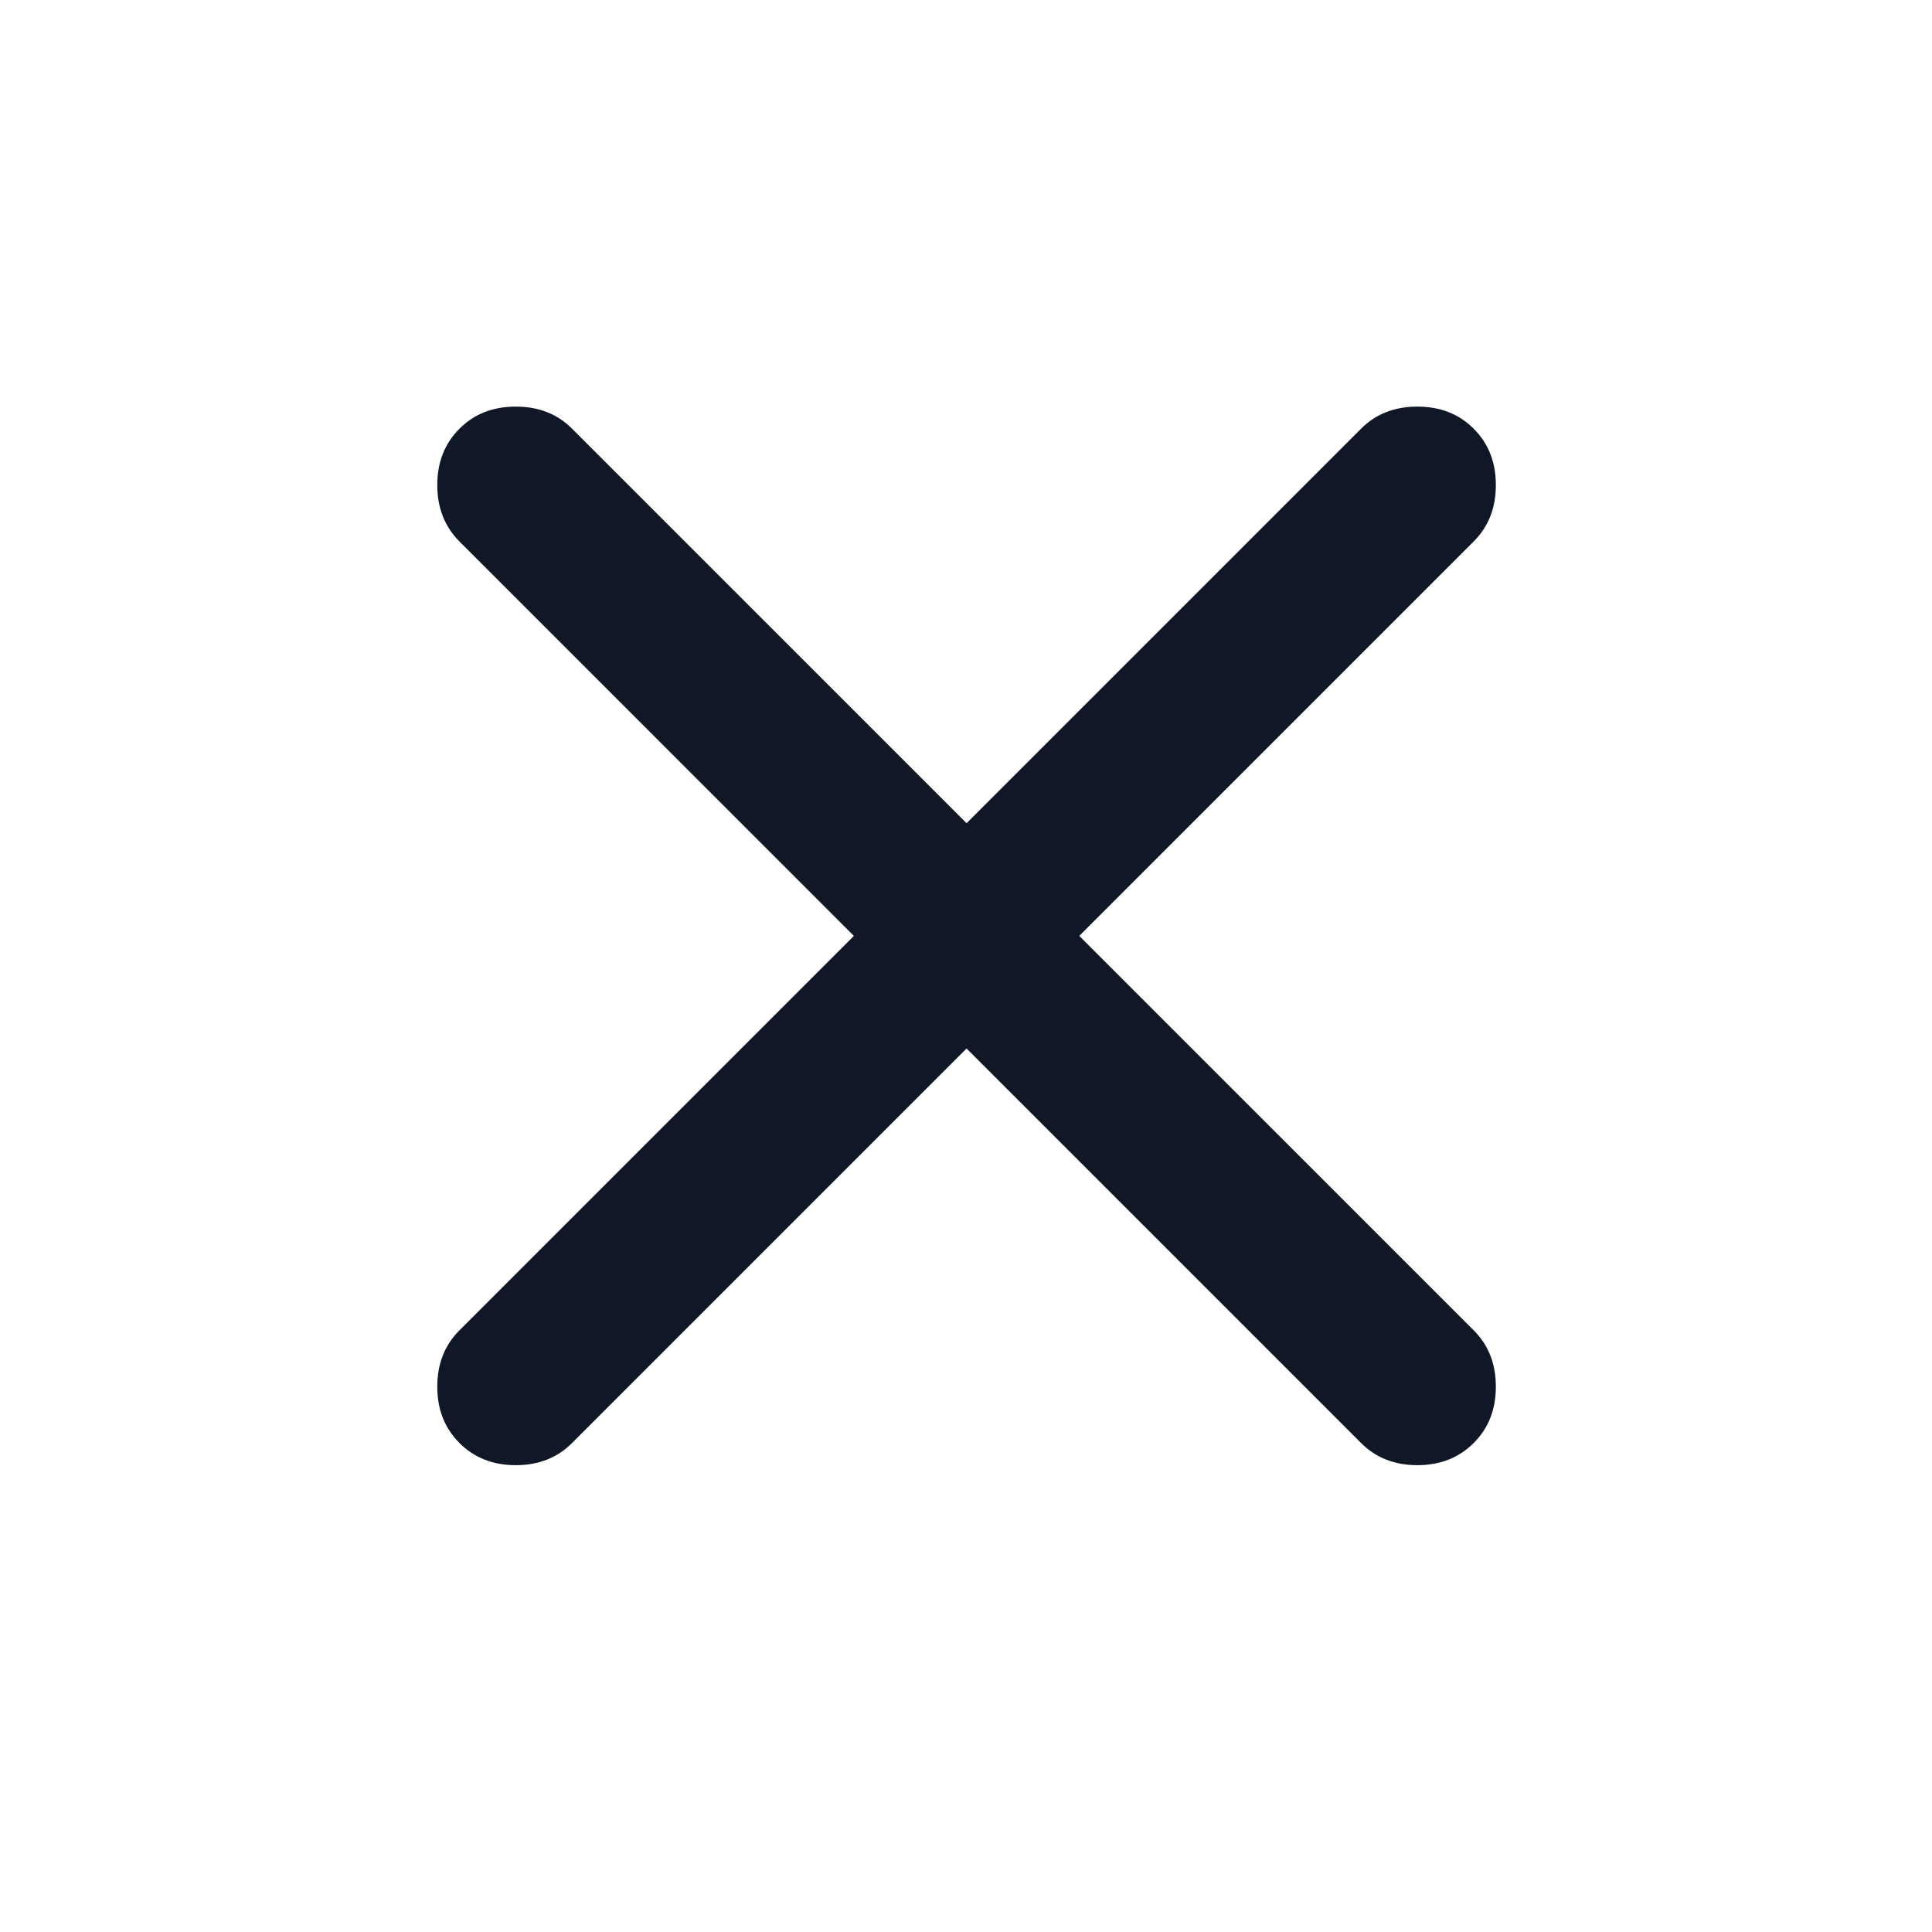
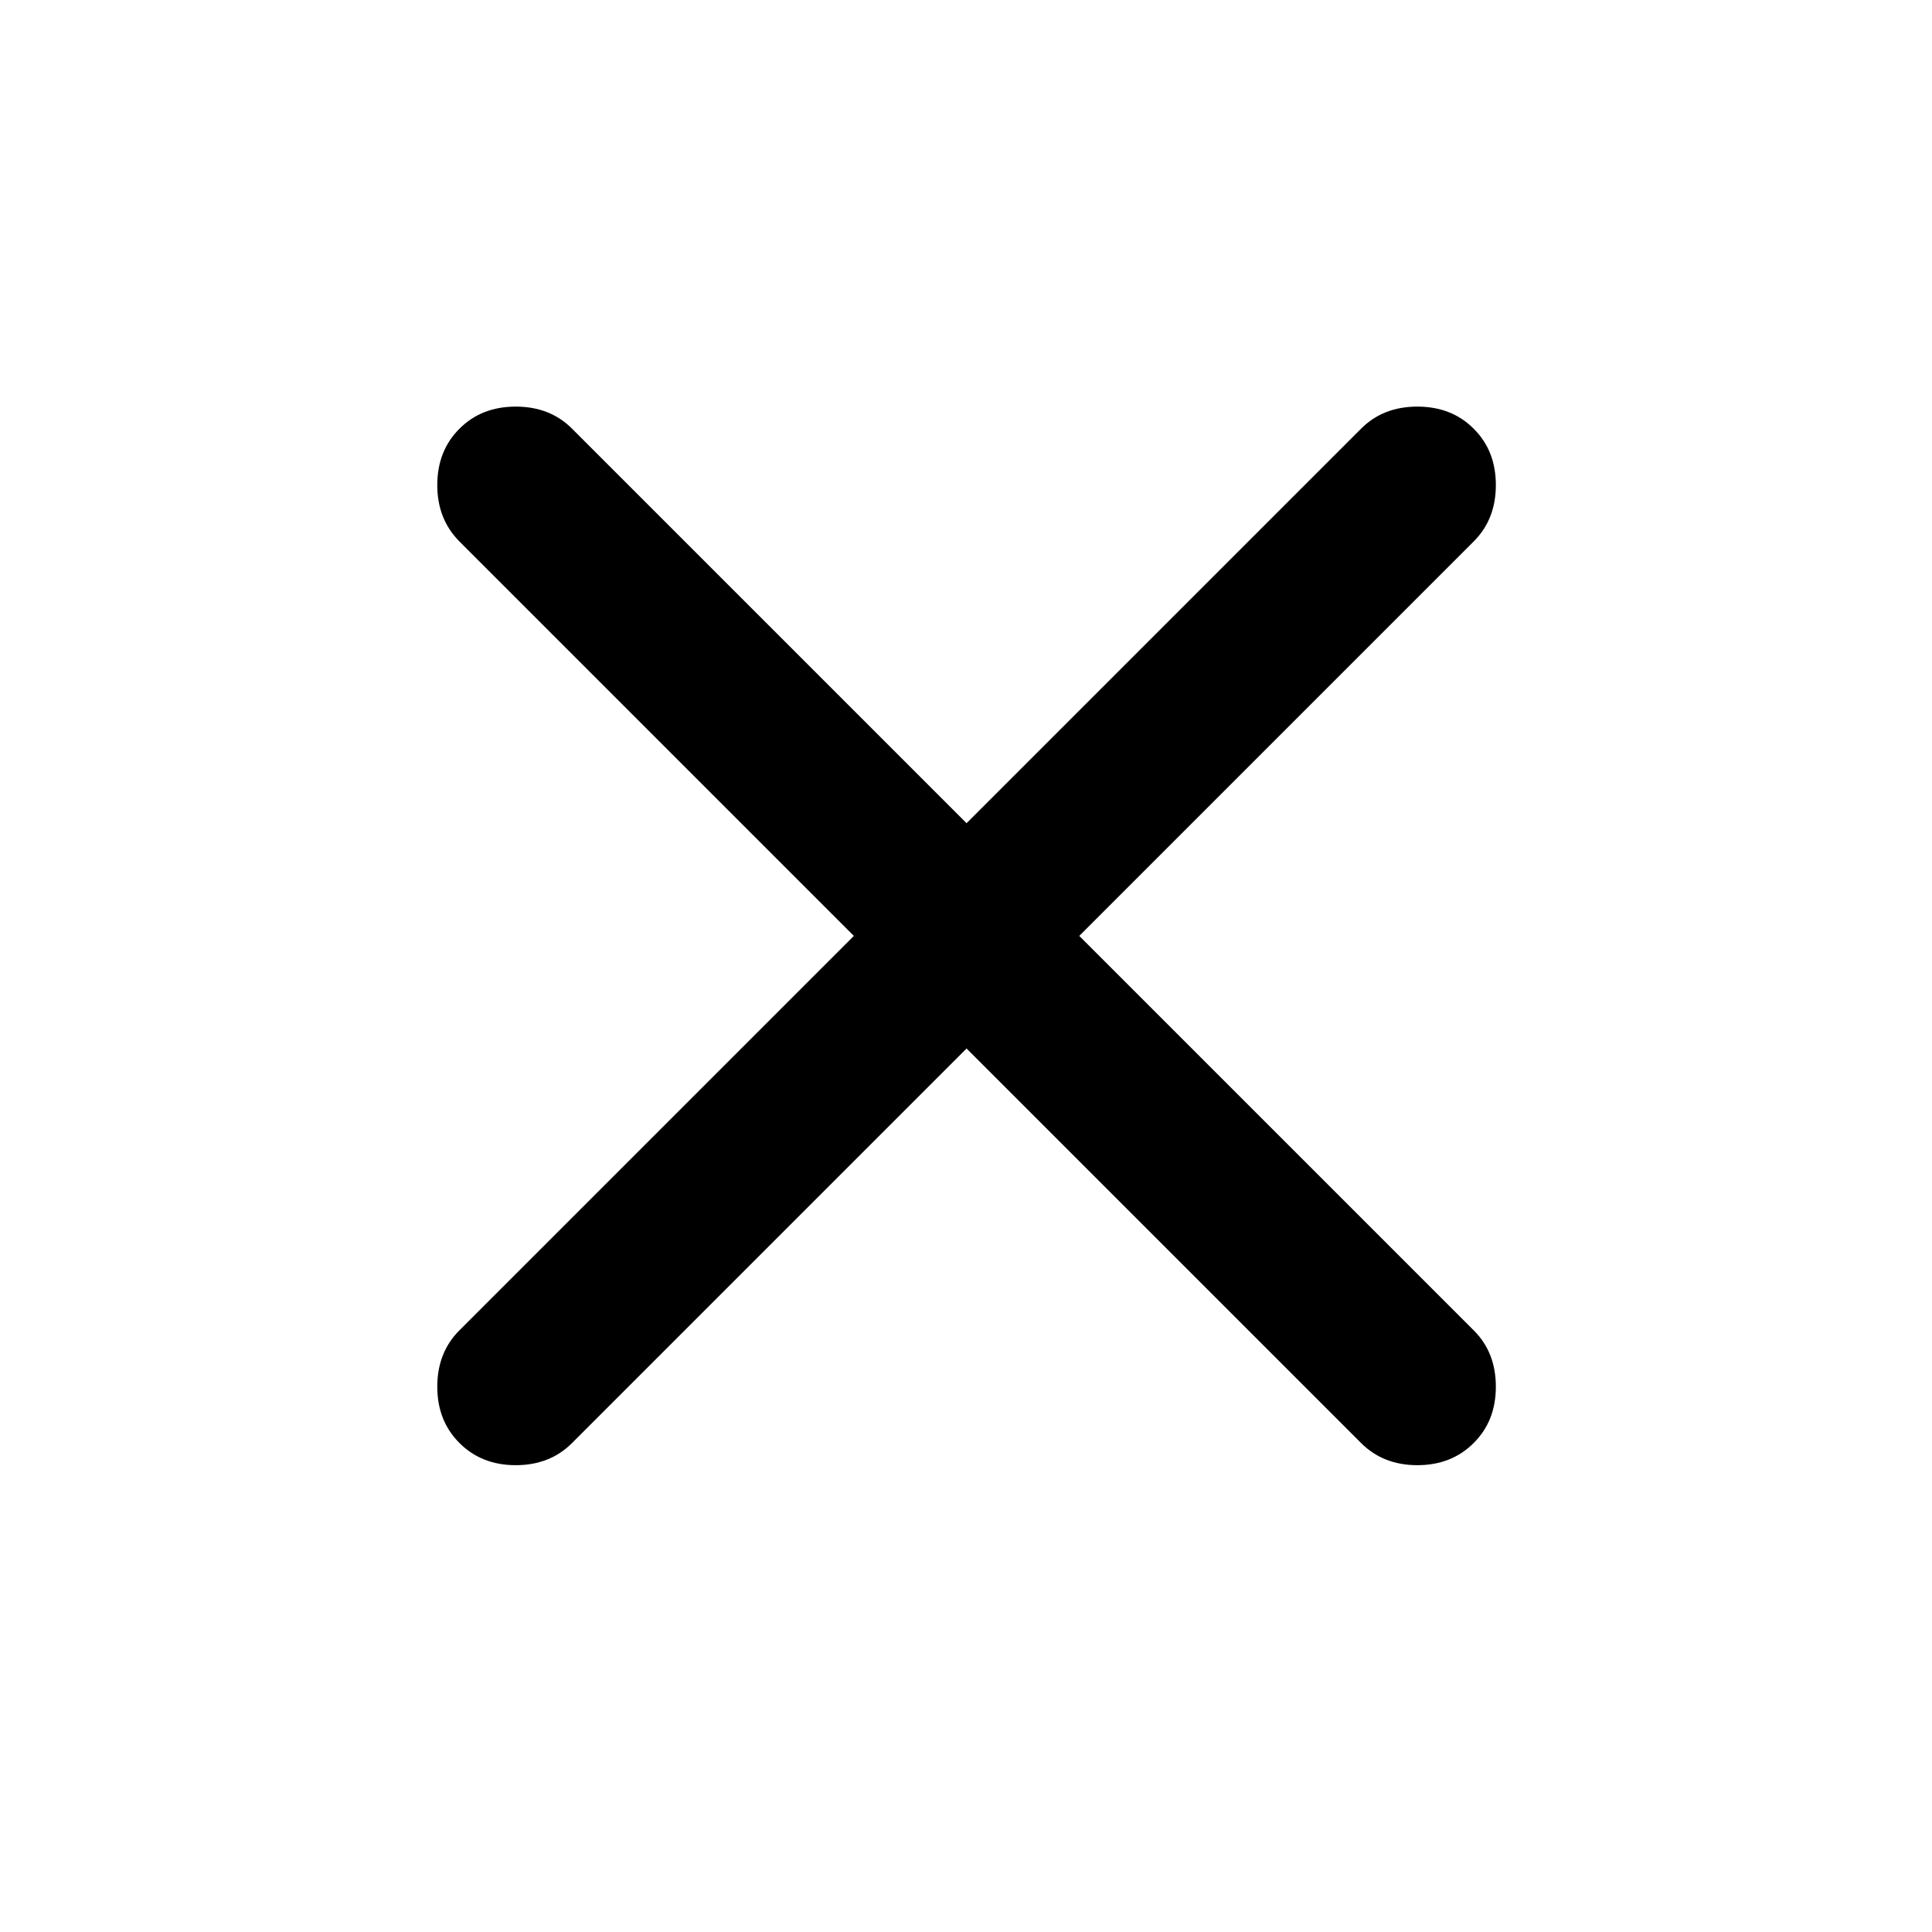
<svg xmlns="http://www.w3.org/2000/svg" width="24" height="24" viewBox="0 0 24 24" fill="none">
-   <path d="M12.007 13.025L7.107 17.925C6.924 18.109 6.69 18.201 6.407 18.201C6.124 18.201 5.89 18.109 5.707 17.925C5.524 17.742 5.432 17.509 5.432 17.226C5.432 16.942 5.524 16.709 5.707 16.526L10.607 11.626L5.707 6.726C5.524 6.542 5.432 6.309 5.432 6.026C5.432 5.742 5.524 5.509 5.707 5.326C5.89 5.142 6.124 5.051 6.407 5.051C6.69 5.051 6.924 5.142 7.107 5.326L12.007 10.226L16.907 5.326C17.09 5.142 17.324 5.051 17.607 5.051C17.89 5.051 18.124 5.142 18.307 5.326C18.491 5.509 18.582 5.742 18.582 6.026C18.582 6.309 18.491 6.542 18.307 6.726L13.407 11.626L18.307 16.526C18.491 16.709 18.582 16.942 18.582 17.226C18.582 17.509 18.491 17.742 18.307 17.925C18.124 18.109 17.89 18.201 17.607 18.201C17.324 18.201 17.09 18.109 16.907 17.925L12.007 13.025Z" fill="#101828" />
+   <path d="M12.007 13.025L7.107 17.925C6.924 18.109 6.69 18.201 6.407 18.201C6.124 18.201 5.89 18.109 5.707 17.925C5.524 17.742 5.432 17.509 5.432 17.226C5.432 16.942 5.524 16.709 5.707 16.526L10.607 11.626L5.707 6.726C5.524 6.542 5.432 6.309 5.432 6.026C5.432 5.742 5.524 5.509 5.707 5.326C5.89 5.142 6.124 5.051 6.407 5.051C6.69 5.051 6.924 5.142 7.107 5.326L12.007 10.226L16.907 5.326C17.09 5.142 17.324 5.051 17.607 5.051C17.89 5.051 18.124 5.142 18.307 5.326C18.491 5.509 18.582 5.742 18.582 6.026C18.582 6.309 18.491 6.542 18.307 6.726L13.407 11.626L18.307 16.526C18.491 16.709 18.582 16.942 18.582 17.226C18.582 17.509 18.491 17.742 18.307 17.925C18.124 18.109 17.89 18.201 17.607 18.201C17.324 18.201 17.09 18.109 16.907 17.925L12.007 13.025Z" fill="currentColor" />
</svg>
